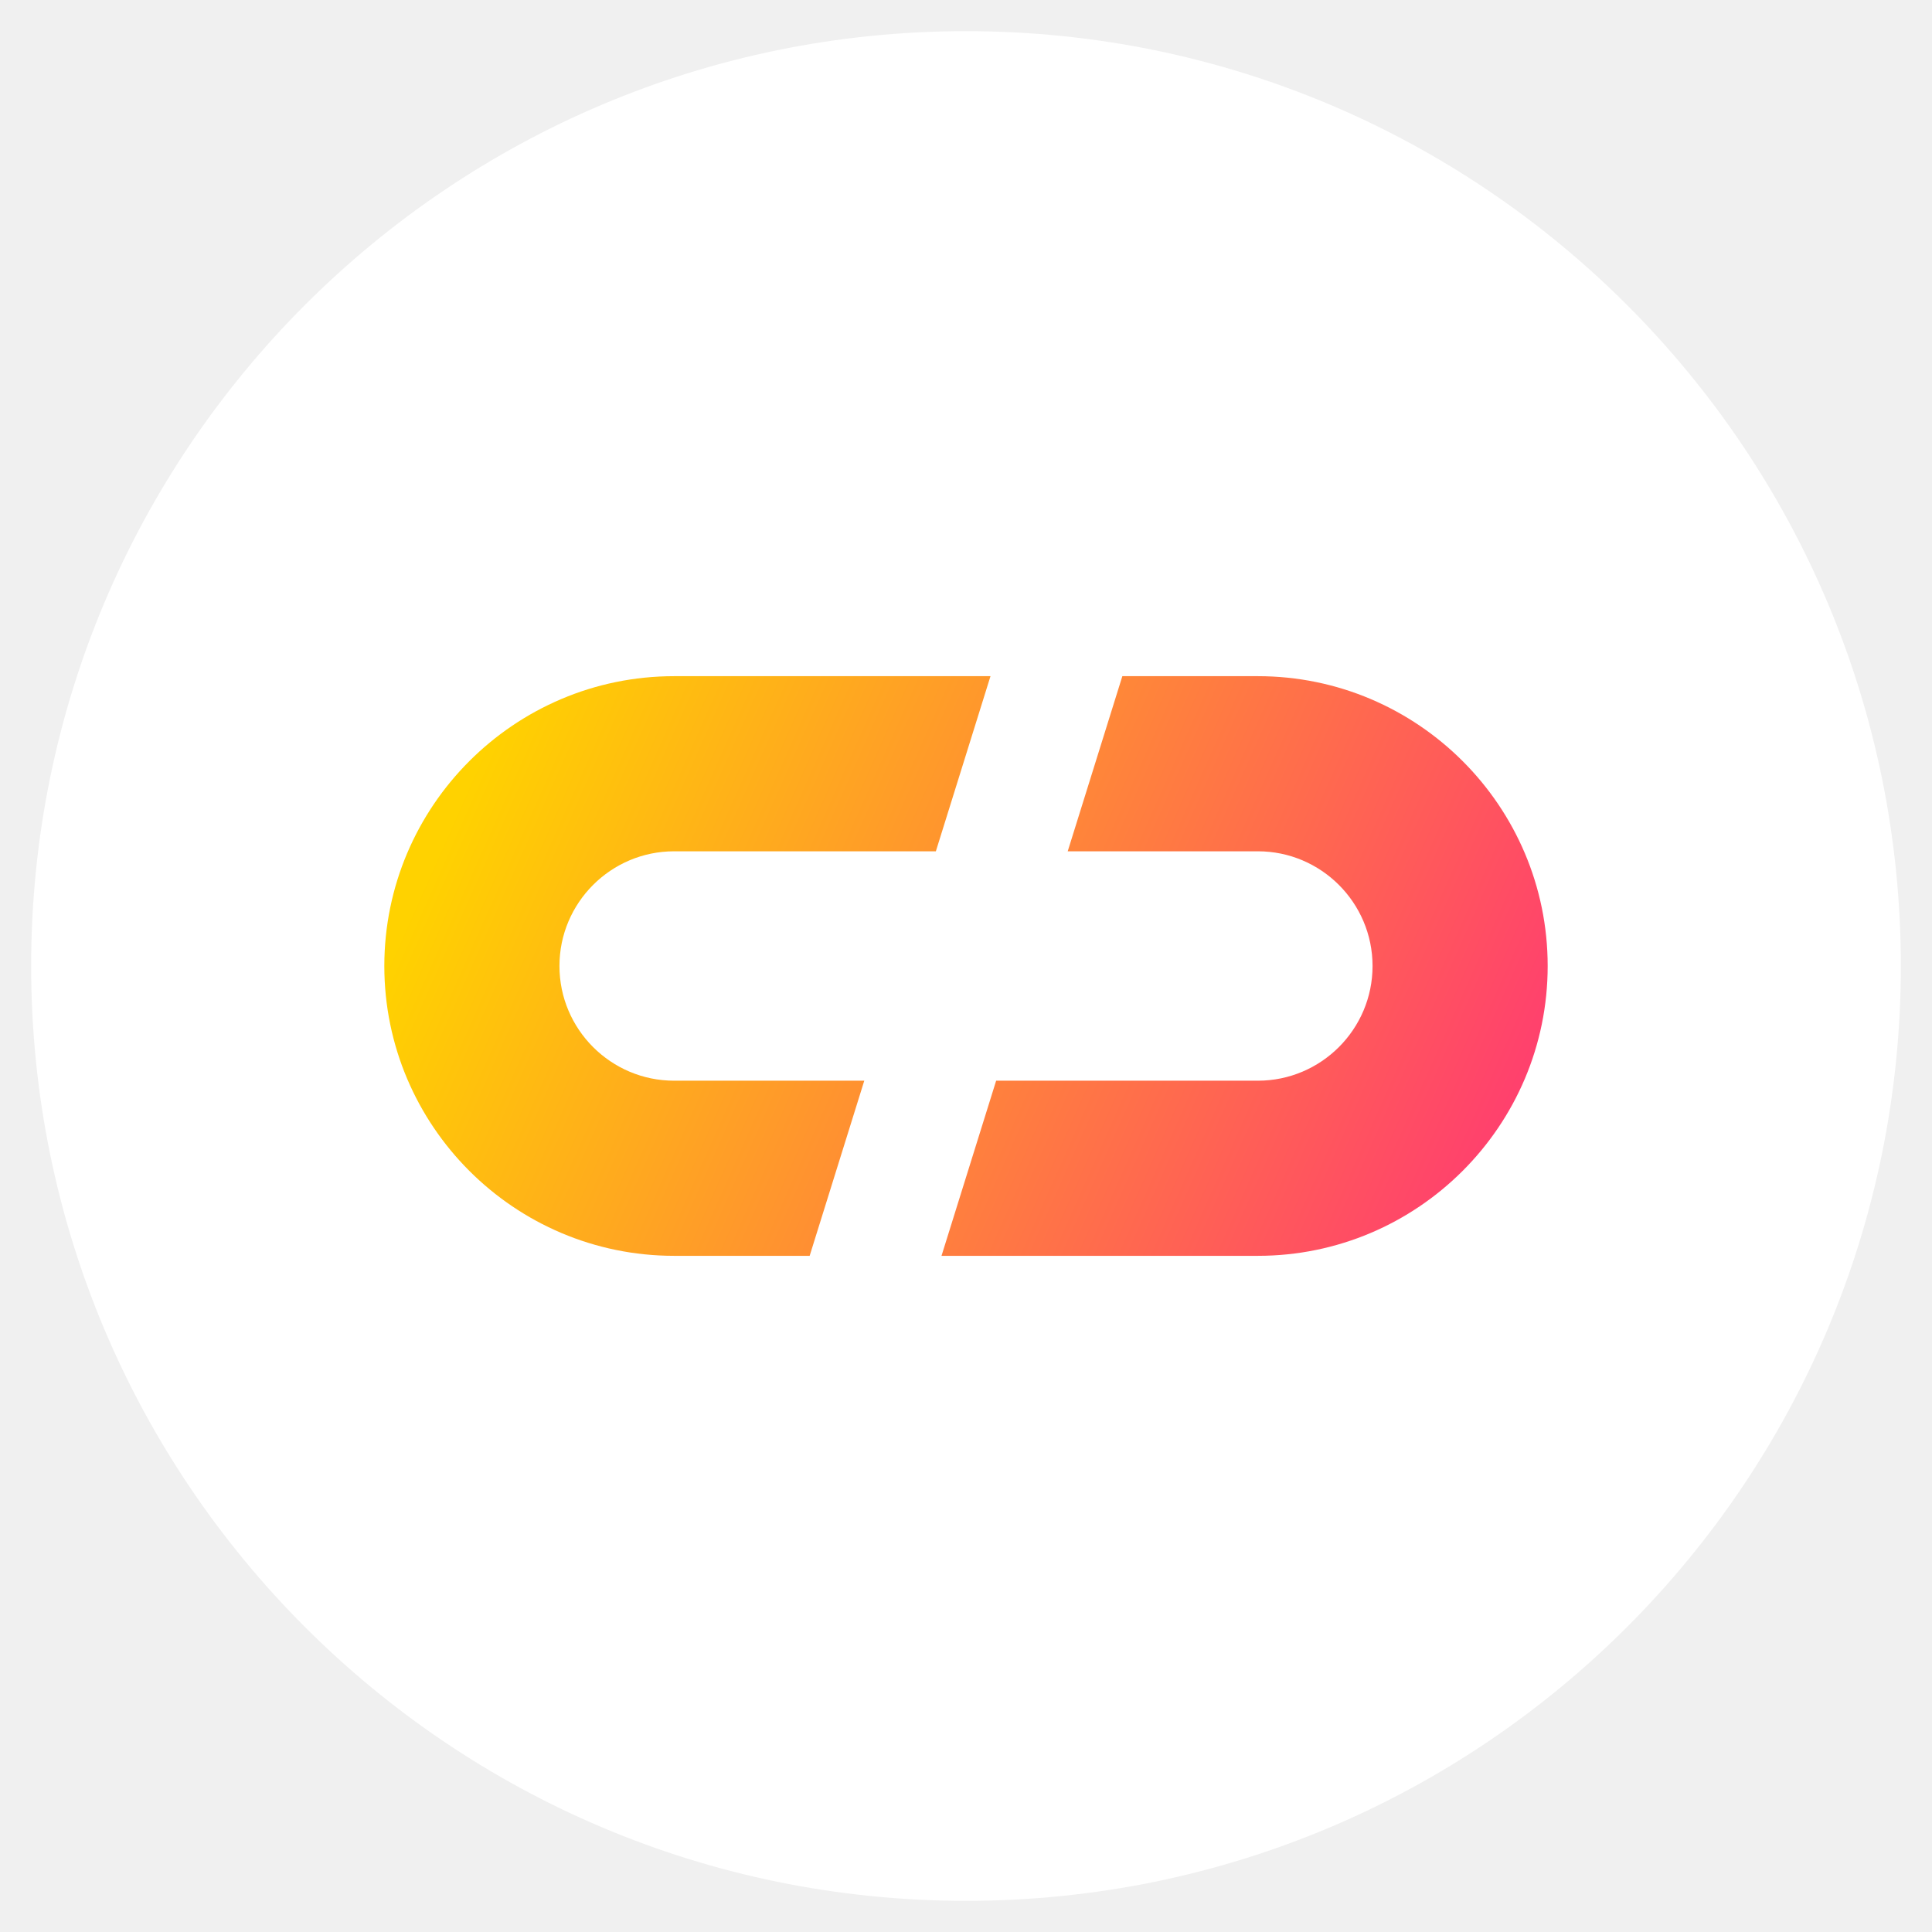
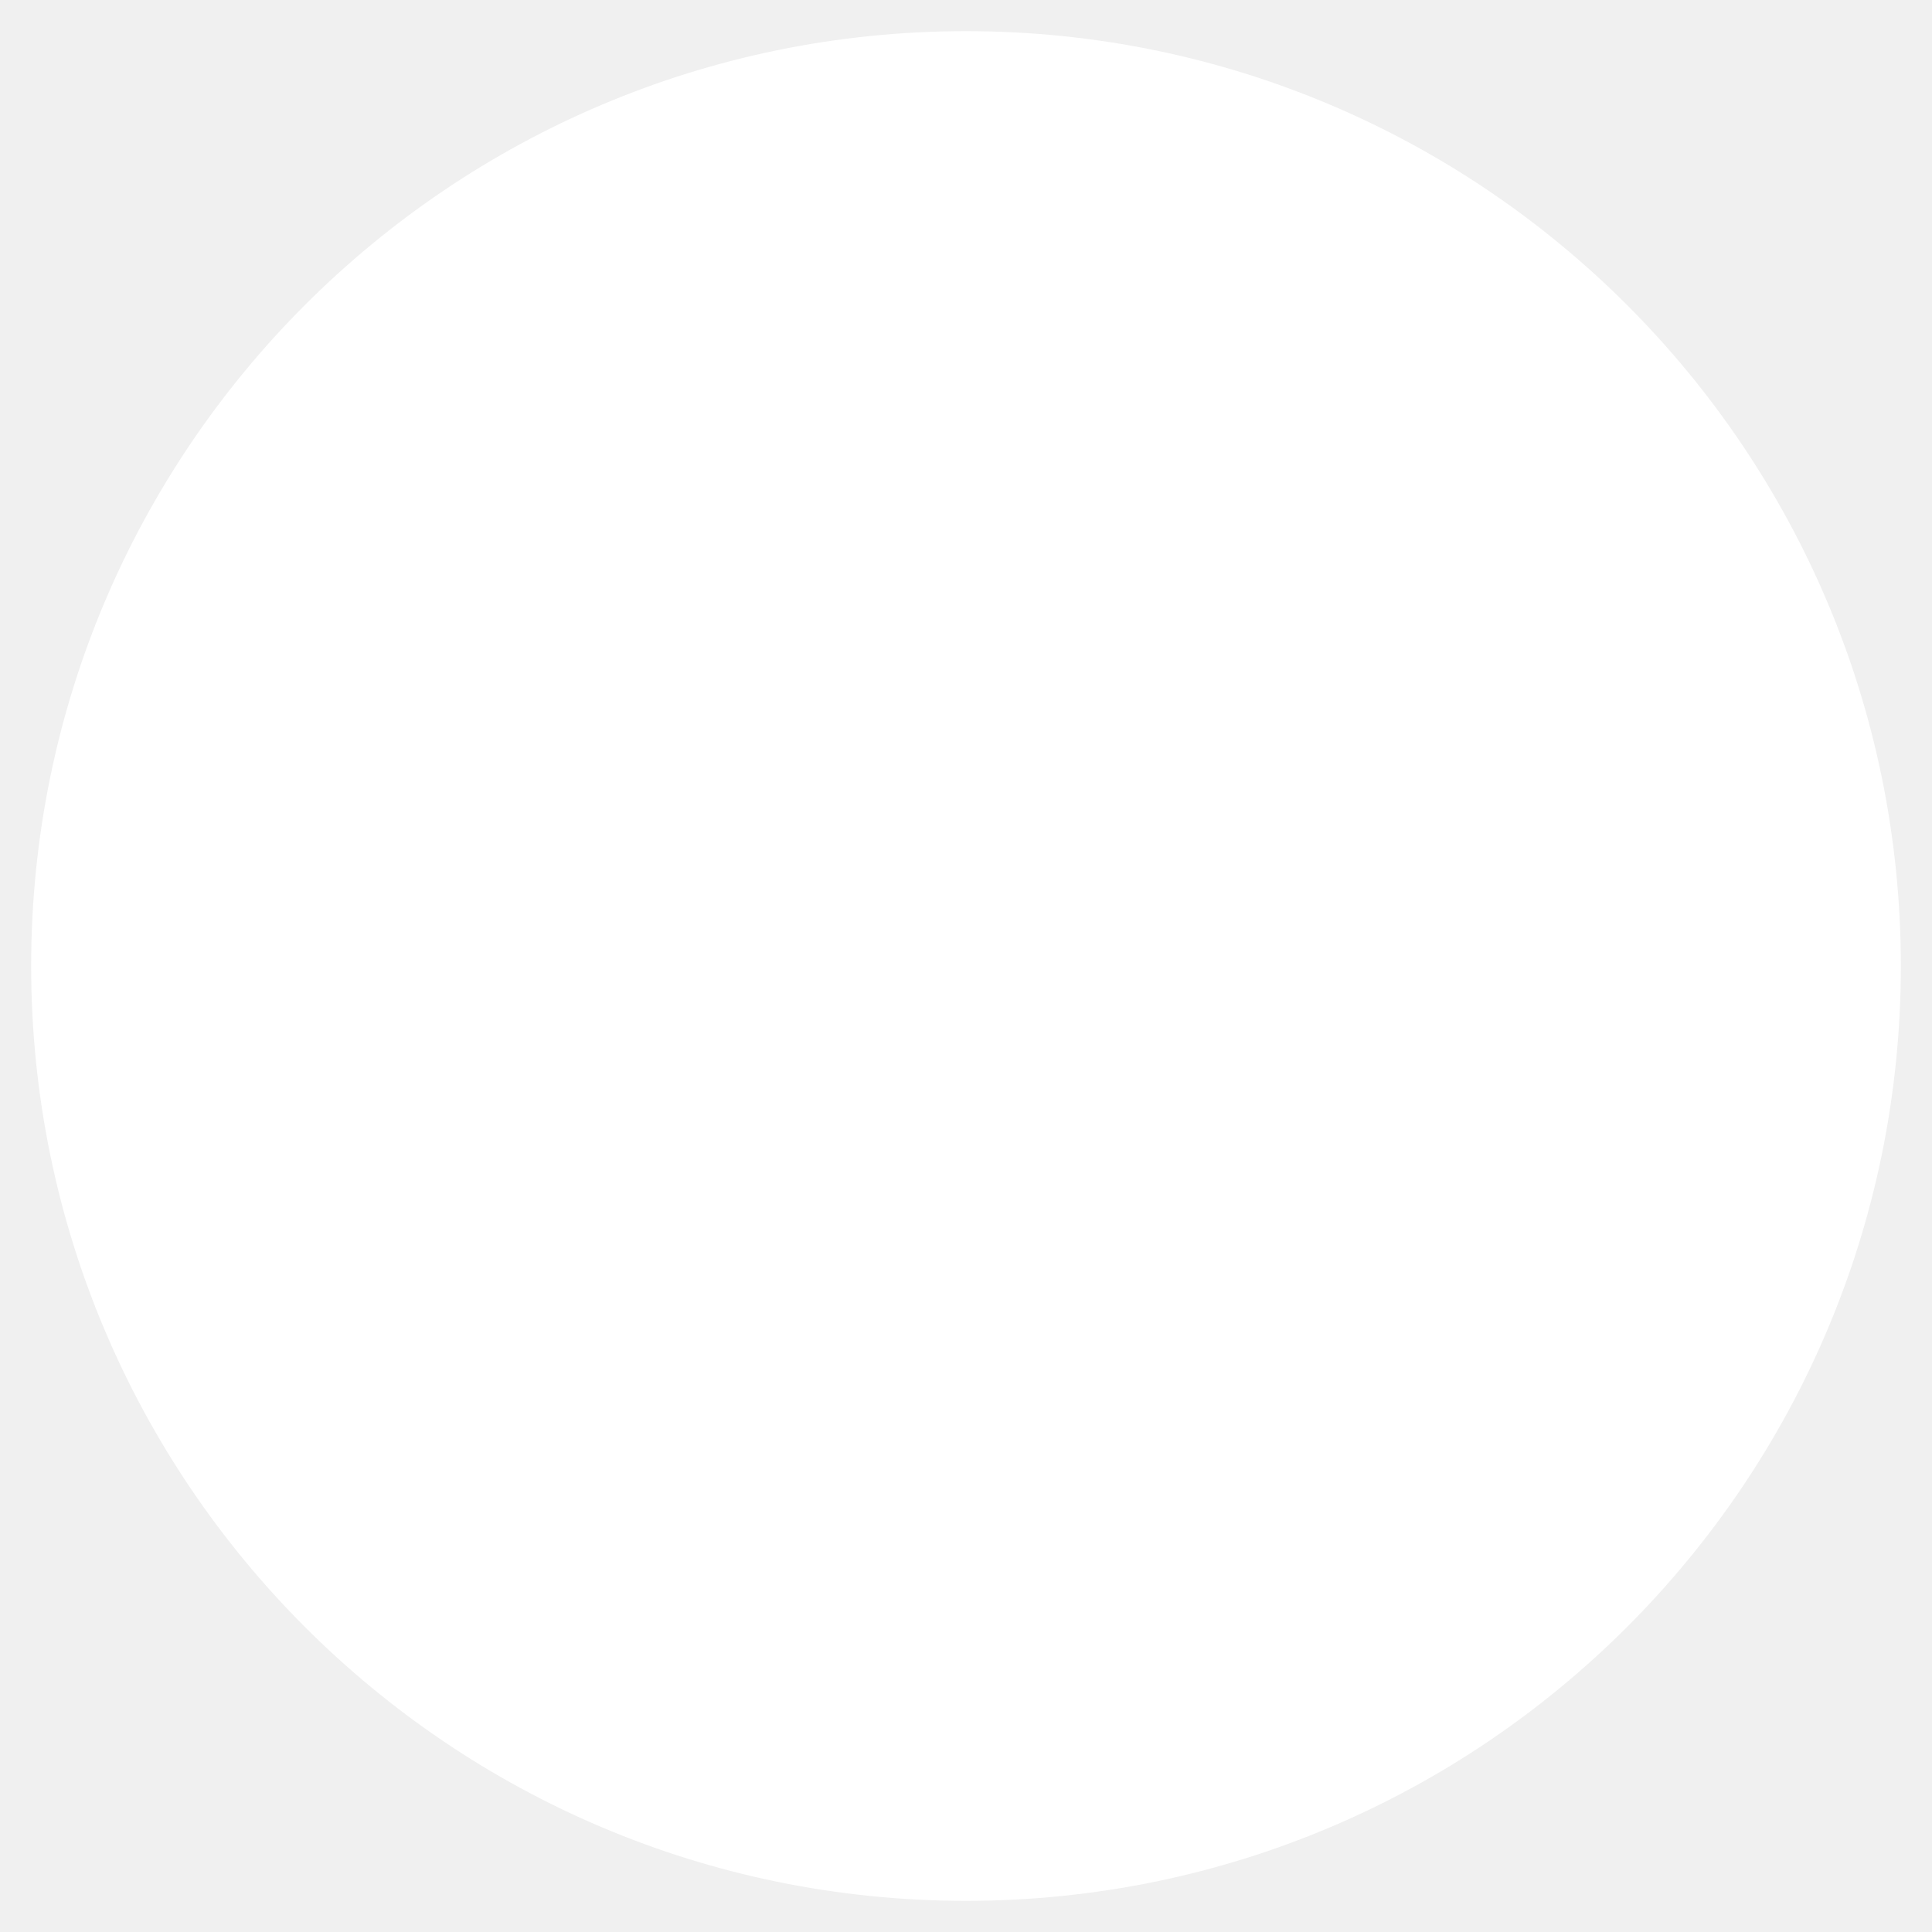
<svg xmlns="http://www.w3.org/2000/svg" viewBox="0 0 1860 1860">
-   <linearGradient id="a" gradientUnits="userSpaceOnUse" x1="464.26" x2="1512.99" y1="722.64" y2="1189.56">
+   <linearGradient id="link-symbol-badge-rgb-positive-a" gradientUnits="userSpaceOnUse" x1="464.26" x2="1512.99" y1="722.64" y2="1189.56">
    <stop offset="0" stop-color="#ffd200" />
    <stop offset="1" stop-color="#ff3278" />
  </linearGradient>
  <circle cx="930" cy="930" fill="#fff" r="900" />
  <path d="m1210.97 650.97h-130.45l-52.6 168.6h183.05c60.89 0 110.43 49.54 110.43 110.43s-49.54 110.43-110.43 110.43h-251.95l-52.6 168.6h304.55c153.86 0 279.03-125.17 279.03-279.03s-125.17-279.03-279.03-279.03zm-561.94 168.6h251.95l52.6-168.6h-304.55c-153.86 0-279.03 125.17-279.03 279.03s125.17 279.03 279.03 279.03h130.45l52.59-168.6h-183.04c-60.89 0-110.43-49.54-110.43-110.43s49.54-110.43 110.43-110.43z" fill="url(#a)" />
</svg>
